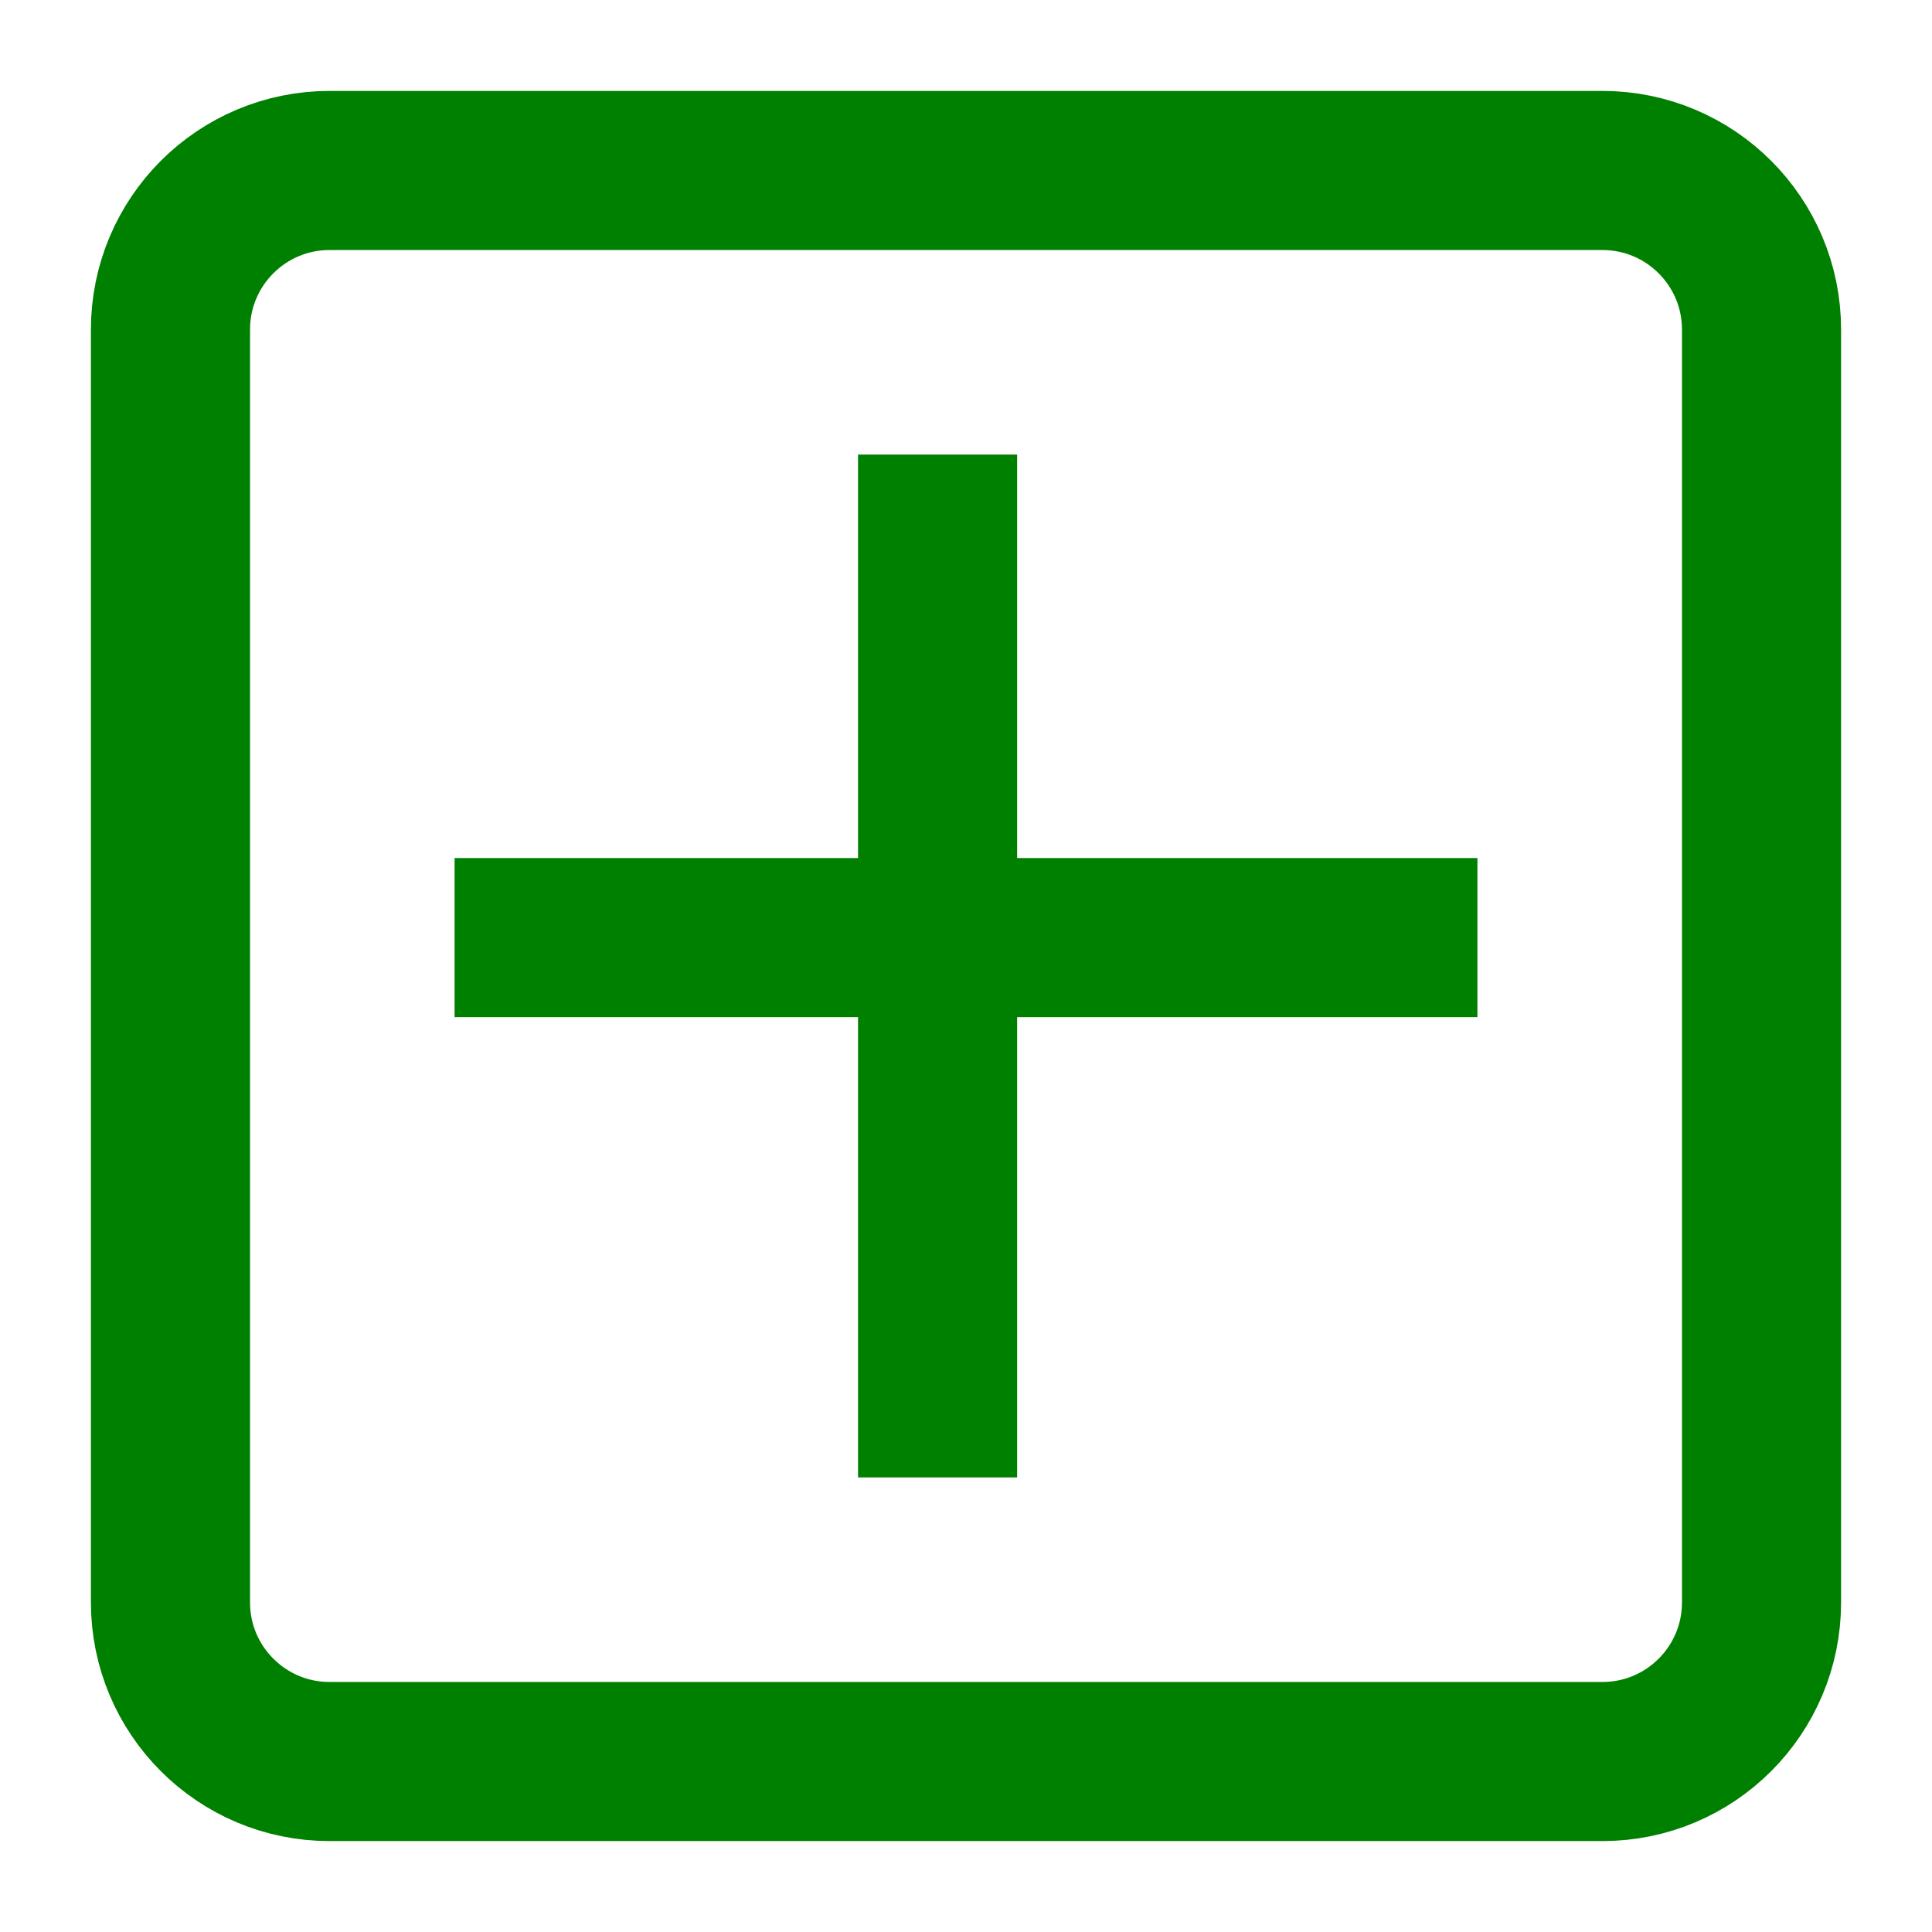
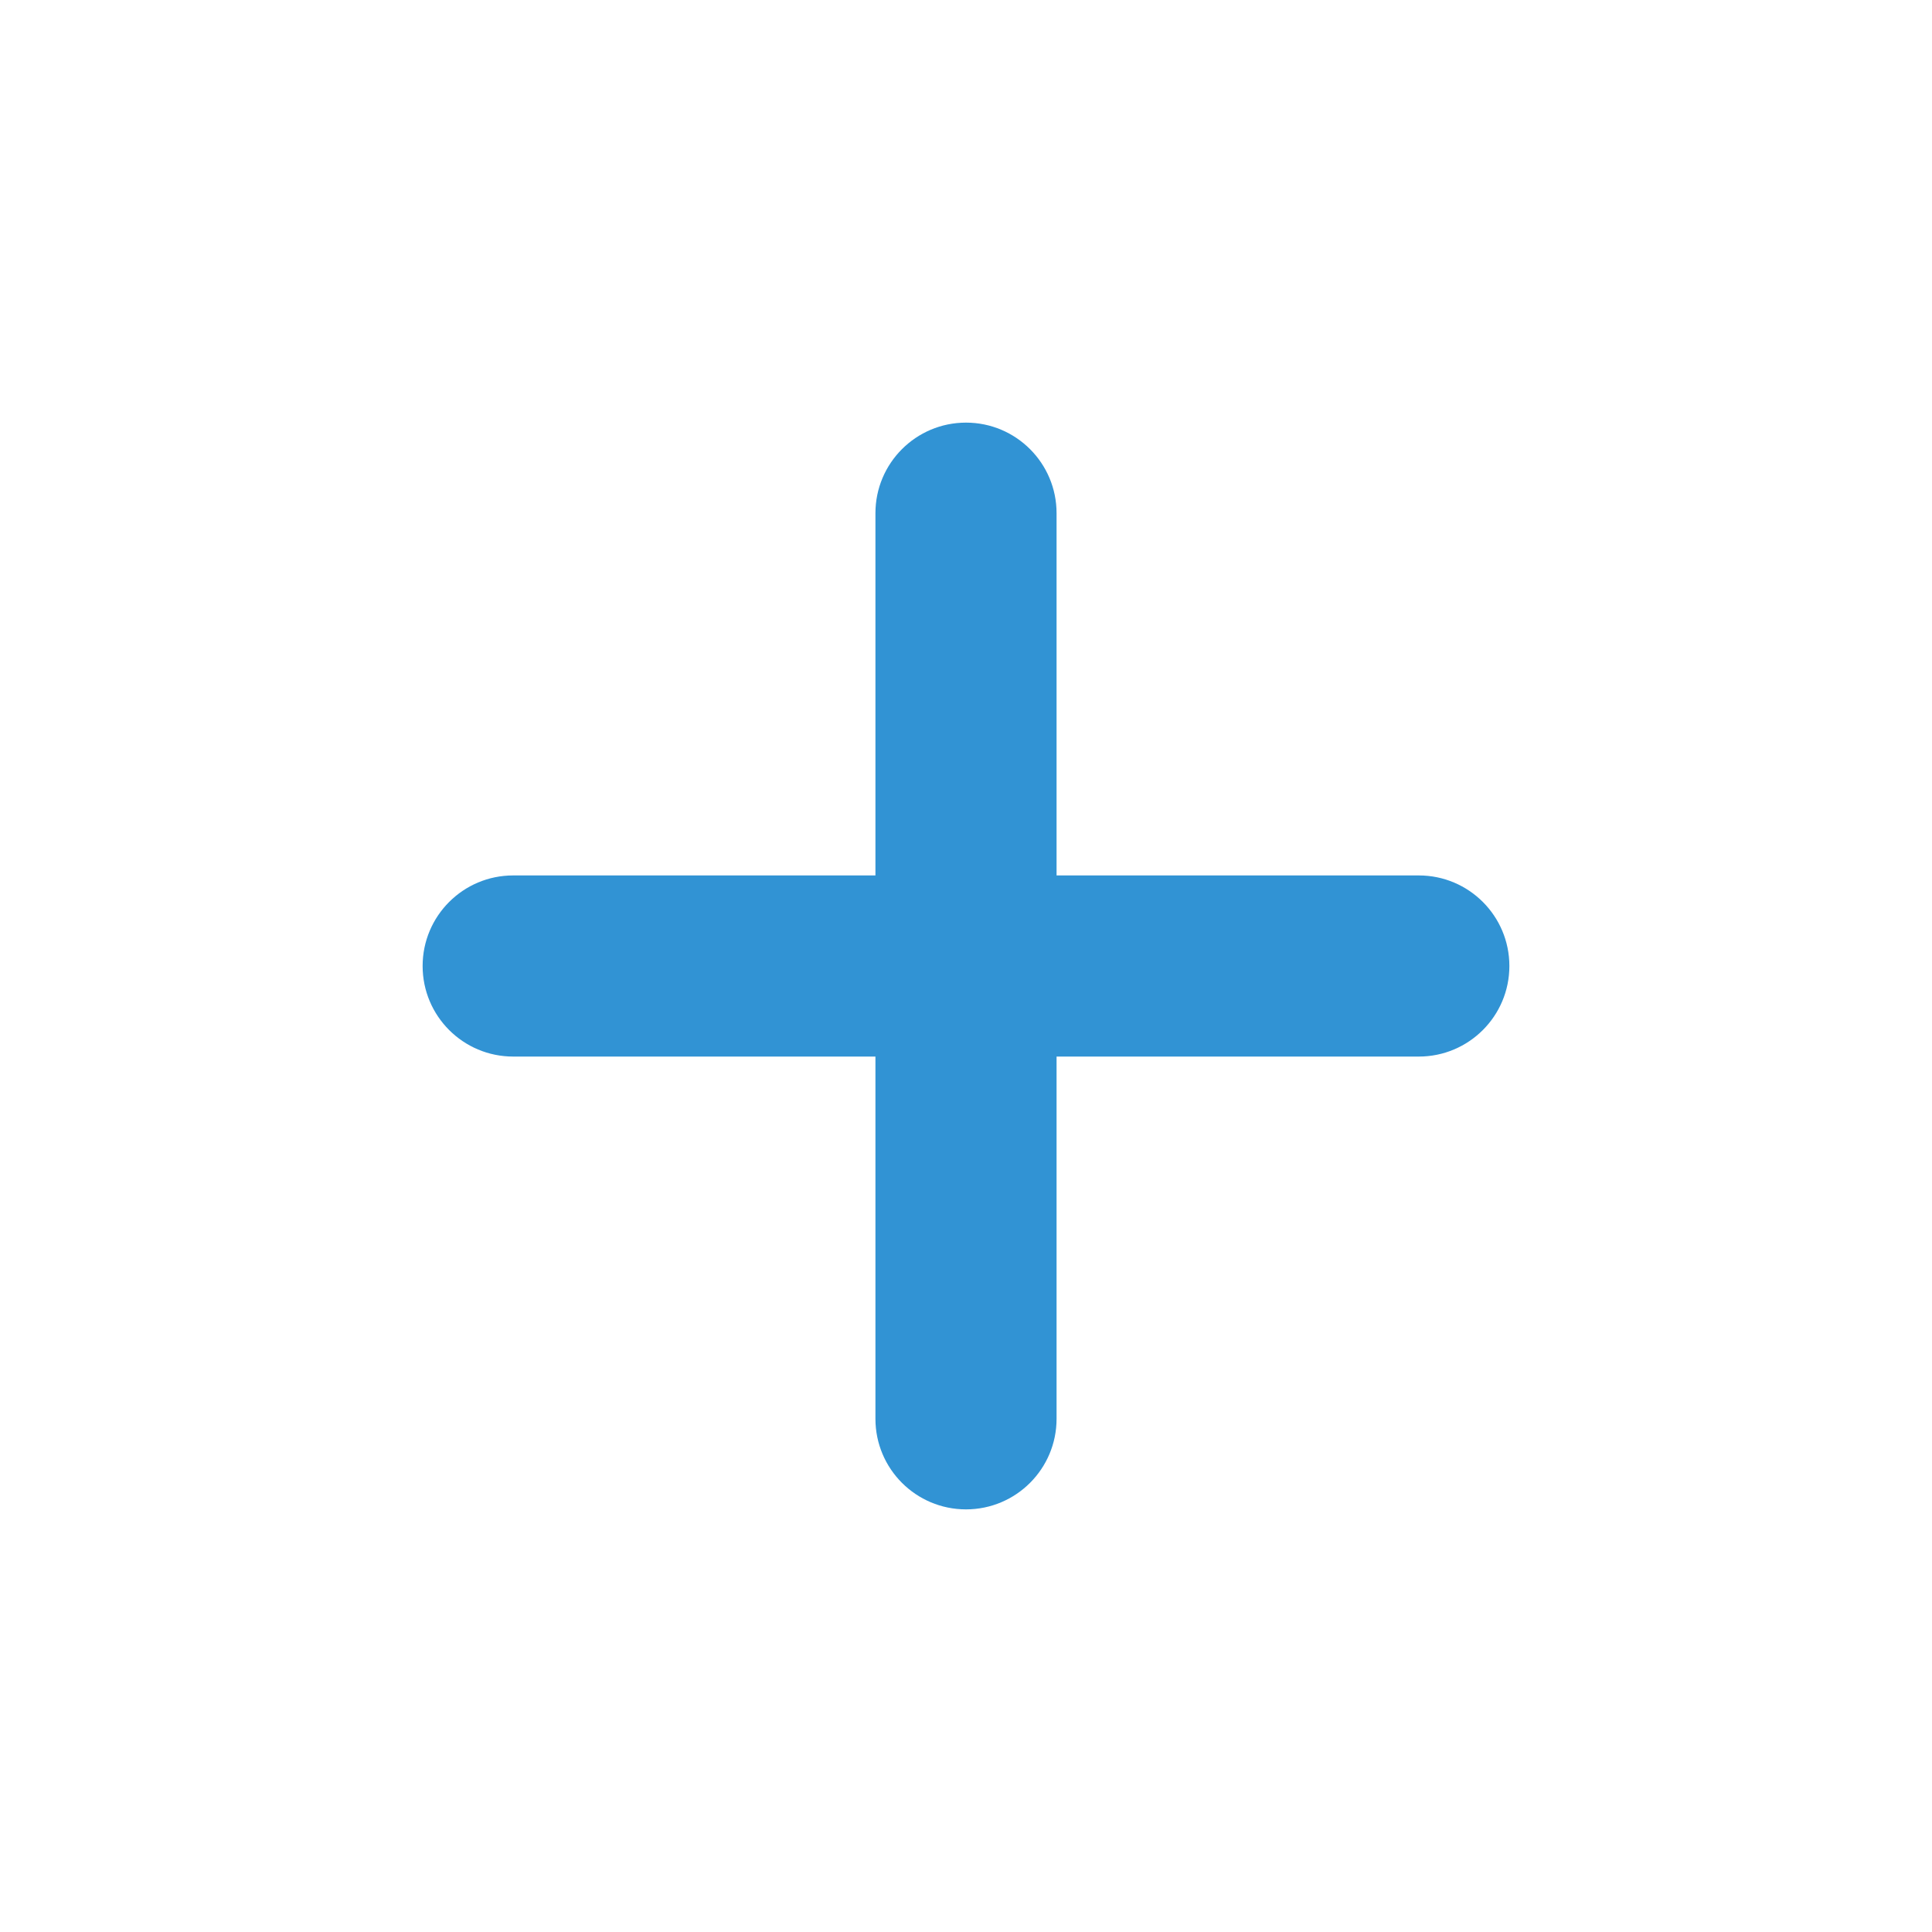
- <svg xmlns="http://www.w3.org/2000/svg" width="15" height="15" viewBox="-5 -5 85 85">
-   <g fill="none" stroke="green" stroke-width="7">
-     <rect x="2.5" y="2.5" width="70" height="70" rx="7" />
-     <line x1="15" y1="36.25" x2="60" y2="36.25" />
-     <line y2="60" x2="36.25" y1="15" x1="36.25" />
-   </g>
+ <svg xmlns="http://www.w3.org/2000/svg" x="0px" y="0px" width="32px" height="32px" viewBox="6 6 20 20" version="1.1">
+   <path style="fill:#3193d4;fill-opacity:1" d="M 16 7 A 1.5 1.5 0 0 0 14.5 8.5 L 14.5 14.5 L 8.5 14.5 A 1.5 1.5 0 0 0 7 16 A 1.5 1.5 0 0 0 8.5 17.5 L 14.5 17.5 L 14.5 23.5 A 1.5 1.5 0 0 0 16 25 A 1.5 1.5 0 0 0 17.5 23.5 L 17.5 17.5 L 23.5 17.5 A 1.5 1.5 0 0 0 25 16 A 1.5 1.5 0 0 0 23.5 14.5 L 17.5 14.5 L 17.5 8.5 A 1.5 1.5 0 0 0 16 7 z " transform="matrix(0.625,0,0,0.625,6,6)" />
</svg>
